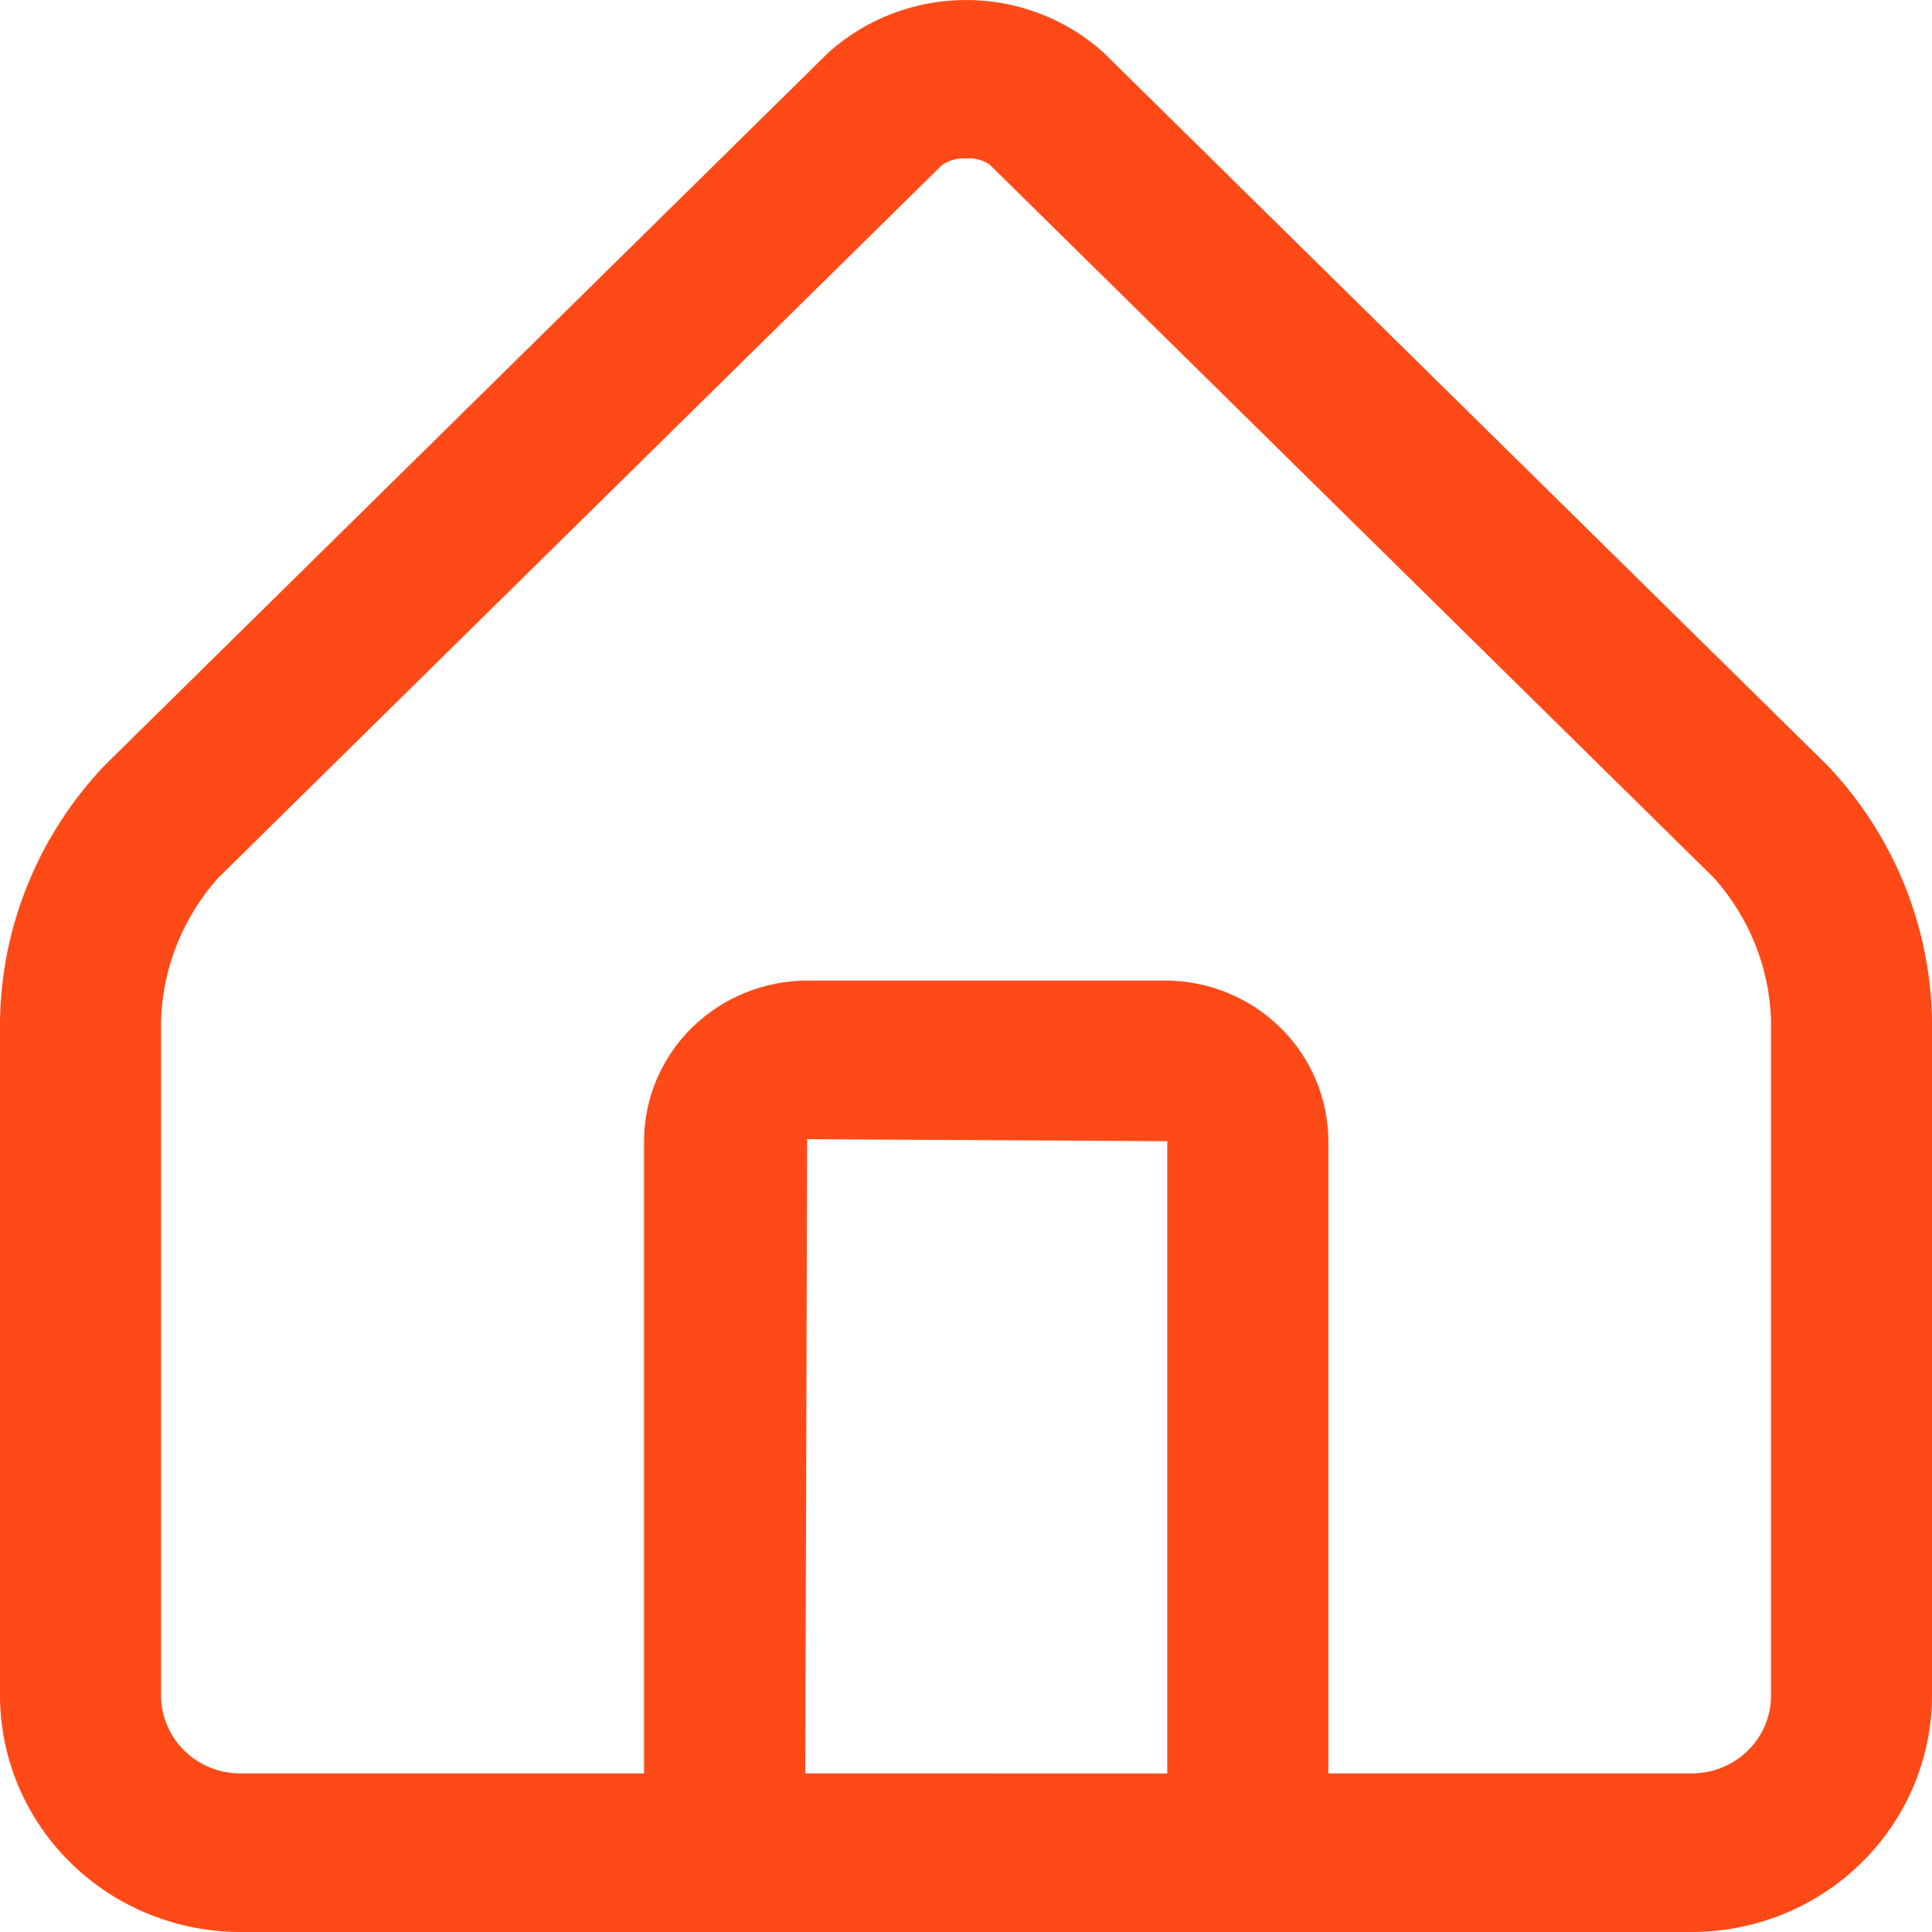
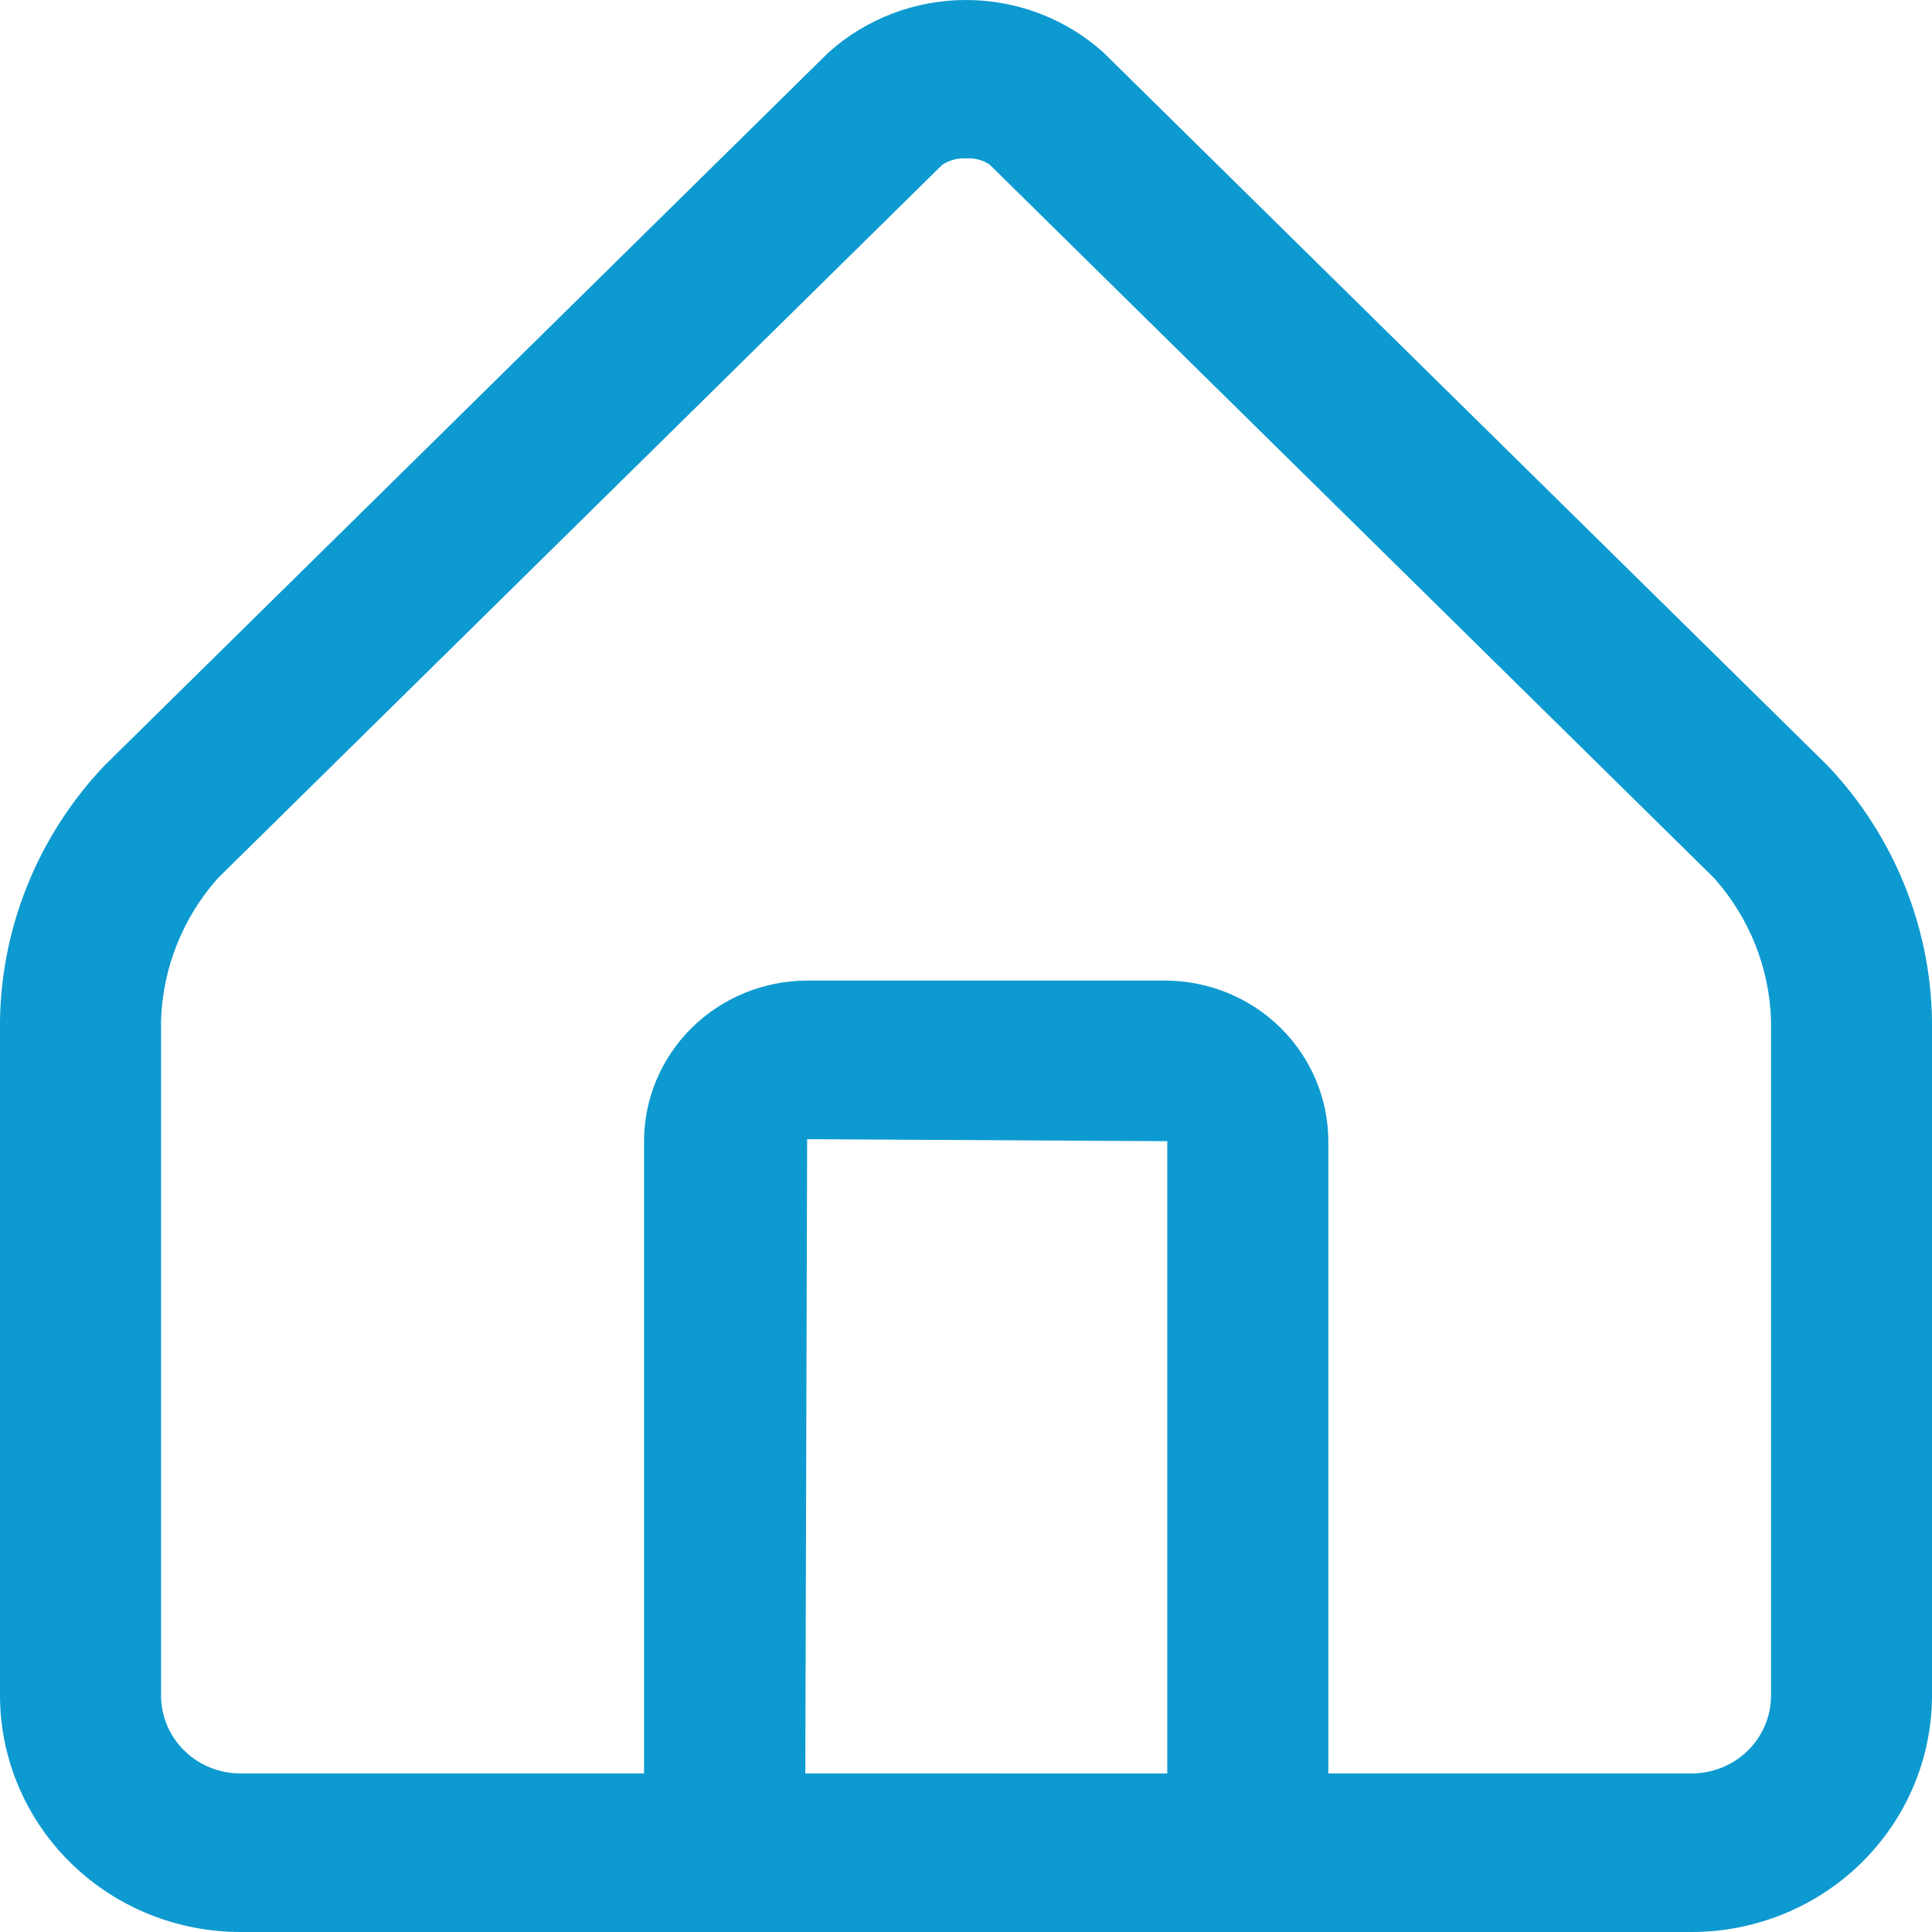
<svg xmlns="http://www.w3.org/2000/svg" width="22" height="22" viewBox="0 0 22 22" fill="none">
-   <path d="M20.815 8.722L12.559 0.592C12.131 0.21 11.574 -0.001 10.996 3.76262e-06C10.418 0.001 9.862 0.214 9.435 0.597L1.185 8.722C0.44 9.51 0.017 10.542 0 11.618V19.322C0.005 20.036 0.297 20.719 0.813 21.221C1.328 21.723 2.025 22.003 2.75 22H19.25C19.975 22.003 20.672 21.723 21.187 21.221C21.703 20.719 21.995 20.036 22 19.322V11.618C21.983 10.542 21.56 9.51 20.815 8.722L20.815 8.722ZM9.17 20.194L9.191 12.972L13.292 12.995V20.195L9.17 20.194ZM20.167 19.322C20.163 19.557 20.064 19.781 19.892 19.945C19.72 20.108 19.489 20.198 19.25 20.194H15.126V12.995C15.125 12.511 14.929 12.046 14.581 11.703C14.233 11.36 13.761 11.167 13.268 11.166H9.191C8.699 11.167 8.227 11.36 7.878 11.703C7.53 12.046 7.334 12.511 7.334 12.995V20.194H2.75C2.511 20.198 2.281 20.108 2.109 19.945C1.937 19.781 1.838 19.557 1.834 19.322V11.618C1.853 11.021 2.082 10.448 2.482 9.999L10.727 1.879H10.726C10.808 1.824 10.906 1.797 11.005 1.804C11.098 1.797 11.191 1.822 11.269 1.874L19.519 9.999C19.919 10.448 20.149 11.02 20.167 11.618L20.167 19.322Z" fill="#FF4A17" />
+   <path d="M20.815 8.722L12.559 0.592C12.131 0.21 11.574 -0.001 10.996 3.76262e-06C10.418 0.001 9.862 0.214 9.435 0.597L1.185 8.722C0.44 9.51 0.017 10.542 0 11.618V19.322C0.005 20.036 0.297 20.719 0.813 21.221C1.328 21.723 2.025 22.003 2.75 22H19.25C19.975 22.003 20.672 21.723 21.187 21.221C21.703 20.719 21.995 20.036 22 19.322V11.618C21.983 10.542 21.56 9.51 20.815 8.722L20.815 8.722ZM9.17 20.194L9.191 12.972L13.292 12.995V20.195L9.17 20.194ZM20.167 19.322C20.163 19.557 20.064 19.781 19.892 19.945C19.72 20.108 19.489 20.198 19.25 20.194H15.126V12.995C15.125 12.511 14.929 12.046 14.581 11.703C14.233 11.36 13.761 11.167 13.268 11.166H9.191C8.699 11.167 8.227 11.36 7.878 11.703C7.53 12.046 7.334 12.511 7.334 12.995V20.194H2.75C2.511 20.198 2.281 20.108 2.109 19.945C1.937 19.781 1.838 19.557 1.834 19.322V11.618C1.853 11.021 2.082 10.448 2.482 9.999L10.727 1.879H10.726C10.808 1.824 10.906 1.797 11.005 1.804C11.098 1.797 11.191 1.822 11.269 1.874L19.519 9.999C19.919 10.448 20.149 11.02 20.167 11.618L20.167 19.322Z" fill="#0d9ad0" />
</svg>
